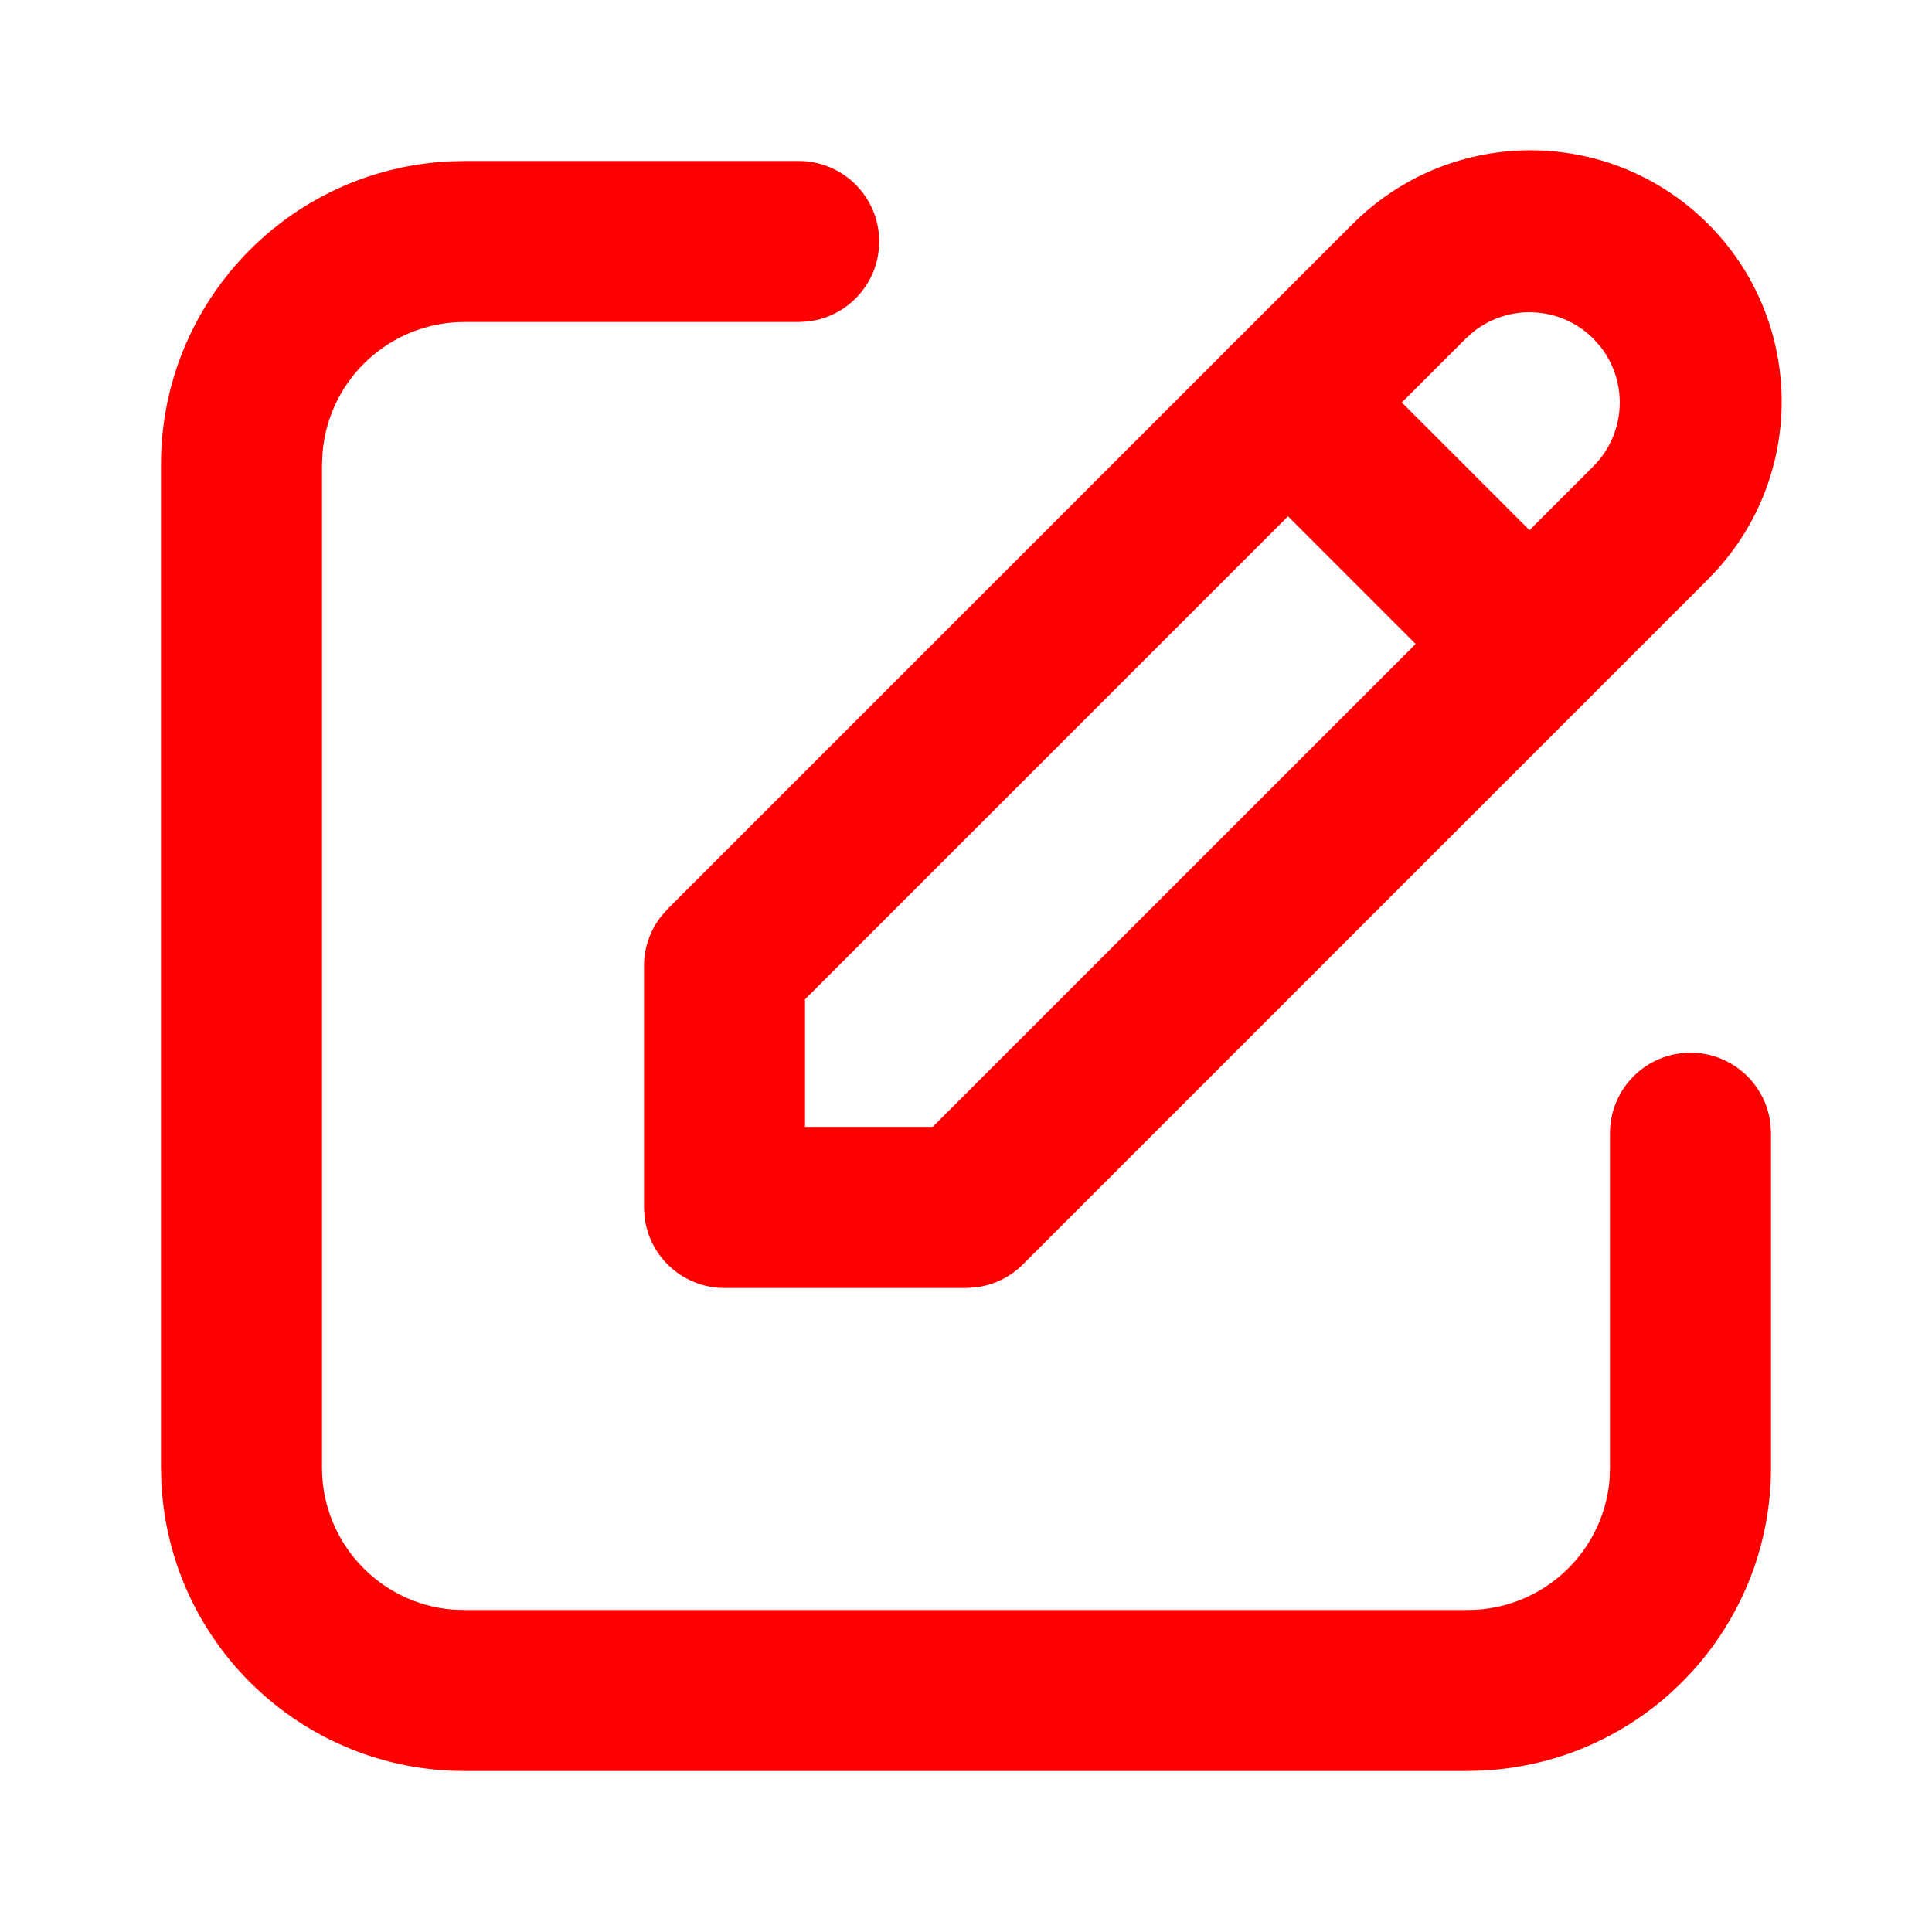
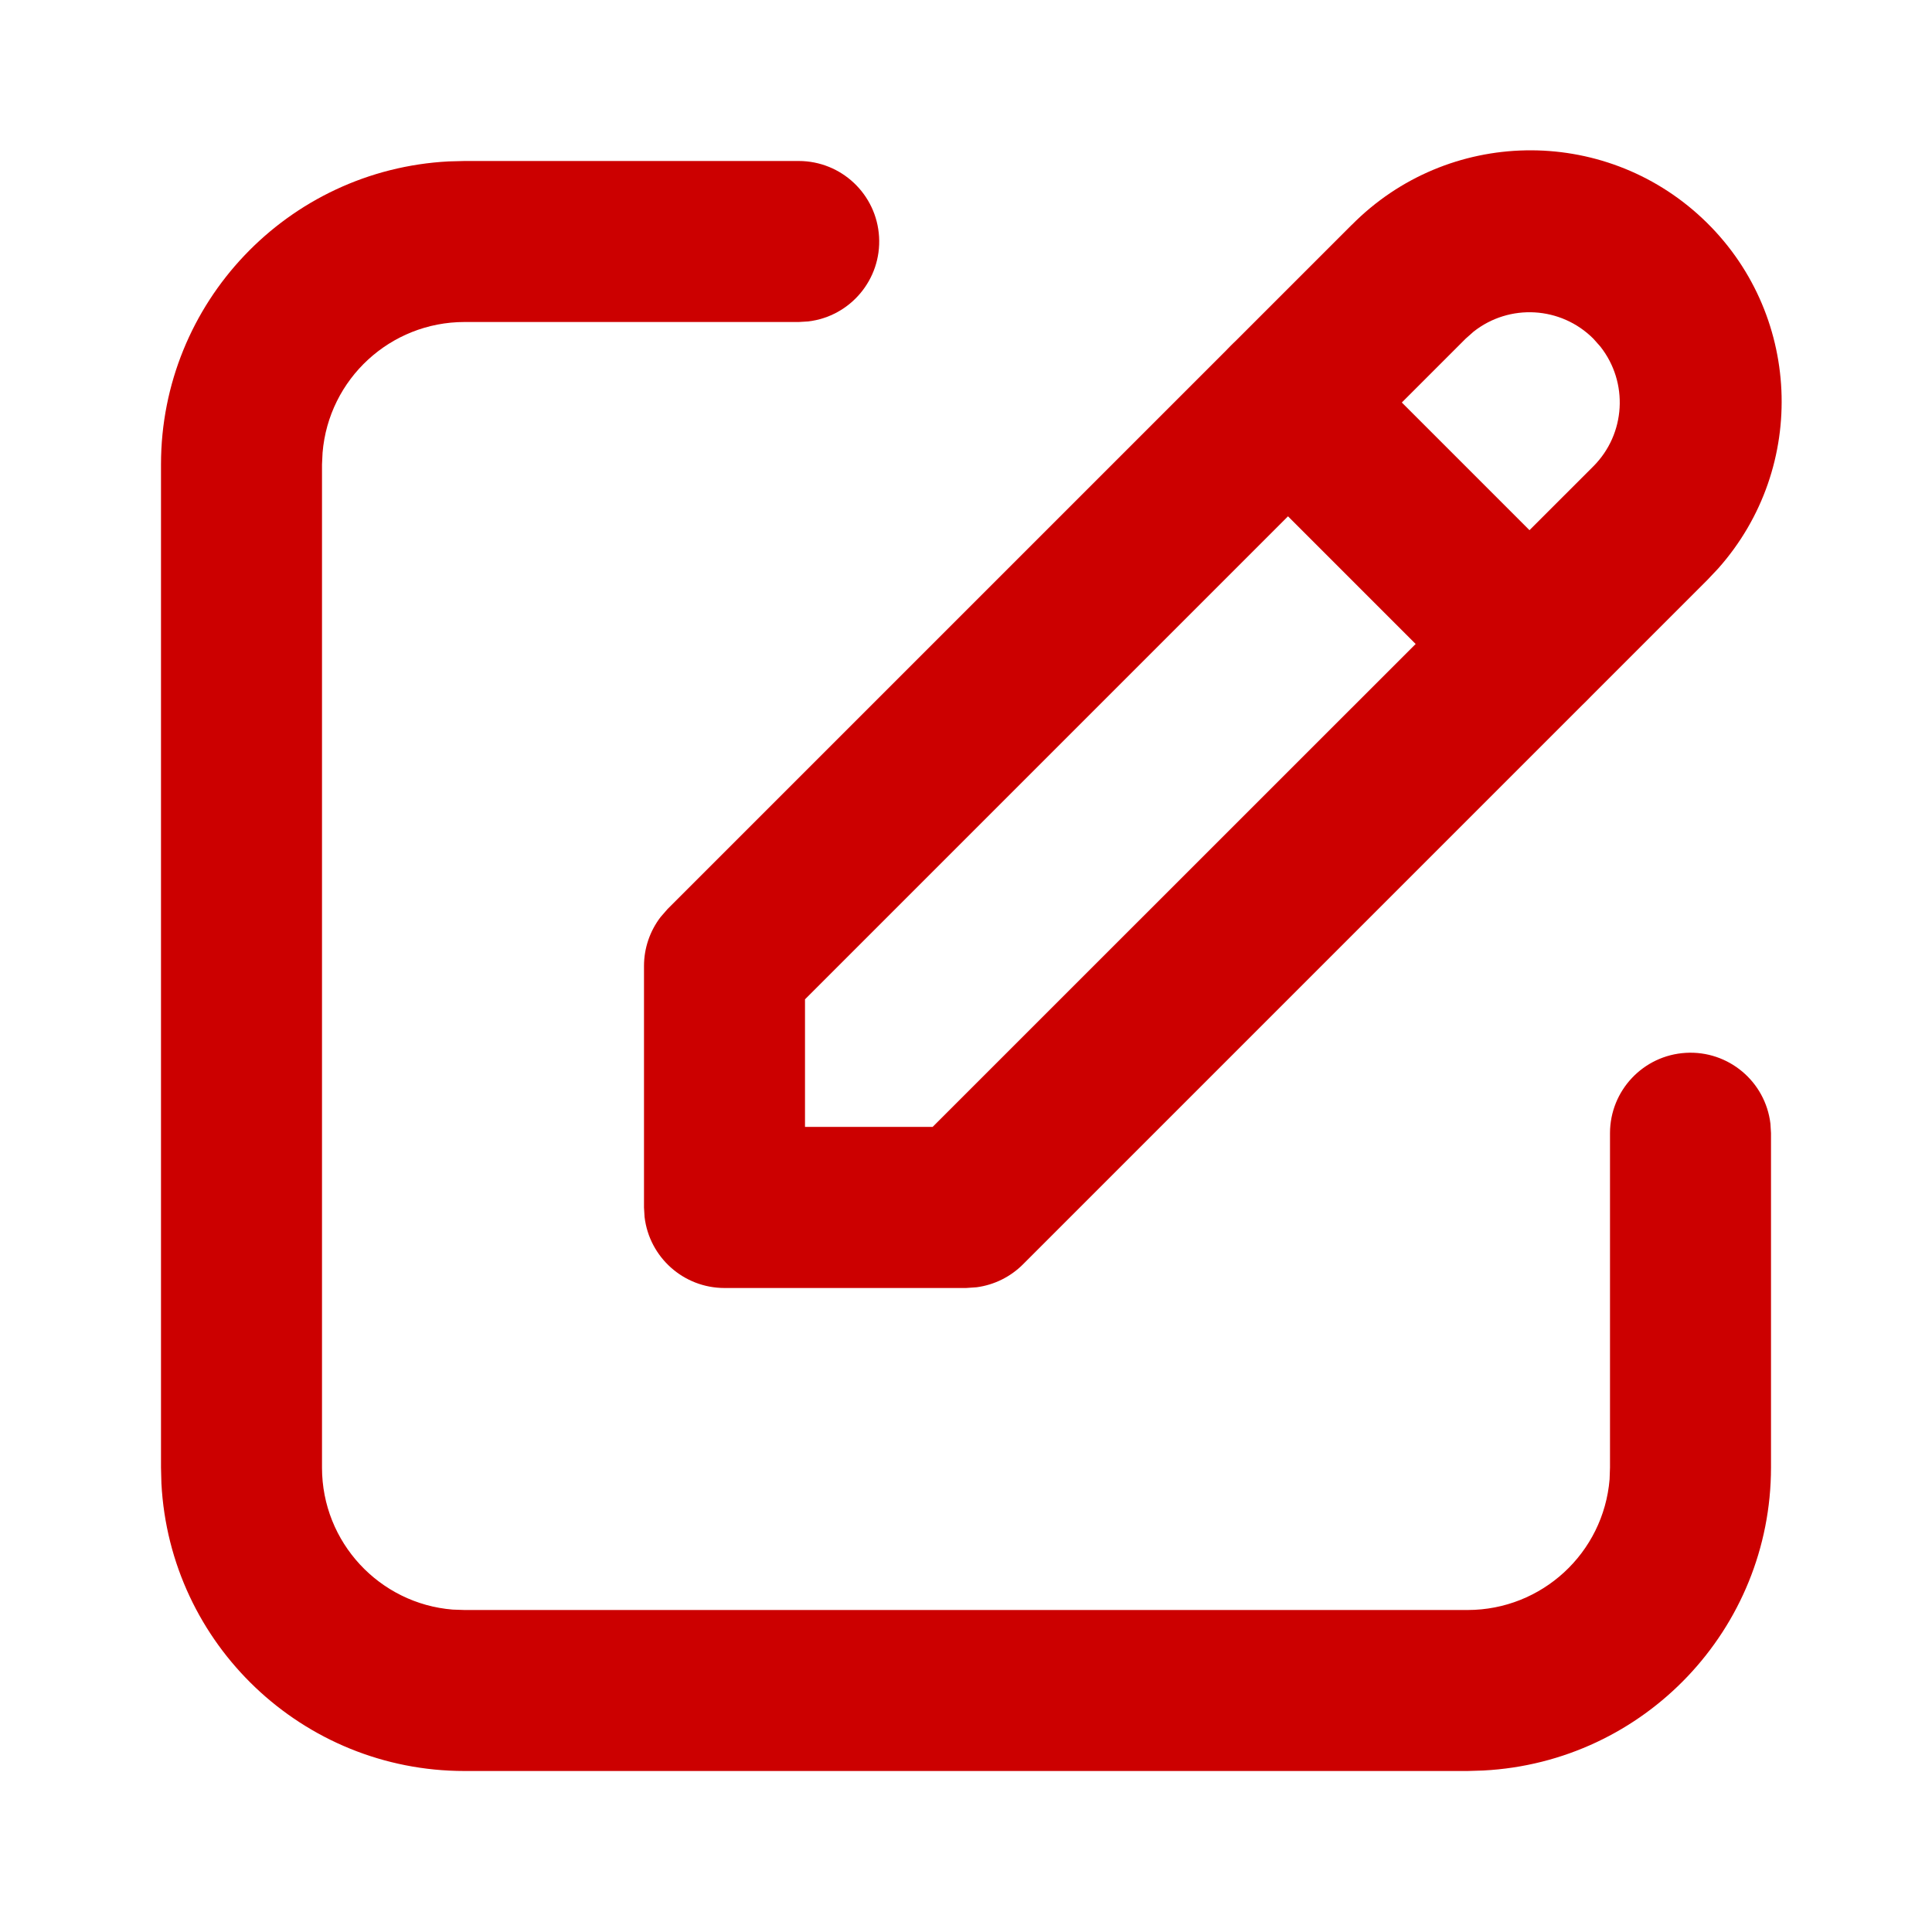
<svg xmlns="http://www.w3.org/2000/svg" class="svg-icon" style="width: 1em;height: 1em;vertical-align: middle;fill: currentColor;overflow: hidden;" viewBox="0 0 1024 1024" version="1.1">
-   <path d="M423.381 85.333a42.667 42.667 0 0 1 4.992 85.035L423.381 170.667H246.187a75.52 75.52 0 0 0-75.221 69.291L170.667 246.187v531.712c0 39.595 30.507 72.107 69.291 75.221L246.187 853.333h531.712a75.52 75.52 0 0 0 75.221-69.291L853.333 777.813v-177.237a42.667 42.667 0 0 1 85.035-4.992l0.299 4.992v177.237a160.853 160.853 0 0 1-152.533 160.597L777.813 938.667H246.144a160.853 160.853 0 0 1-160.597-152.533L85.333 777.813V246.144a160.853 160.853 0 0 1 152.533-160.597L246.187 85.333h177.237z" fill="#FF0000" />
-   <path d="M716.501 119.168a133.163 133.163 0 0 1 194.133 182.187l-5.803 6.144-362.667 362.667a42.667 42.667 0 0 1-24.576 12.117L512 682.667H384a42.667 42.667 0 0 1-42.368-37.675L341.333 640v-128a42.667 42.667 0 0 1 8.789-25.941l3.712-4.267 362.667-362.667z m128 60.331a47.872 47.872 0 0 0-63.488-3.712l-4.181 3.712L426.667 529.664v67.627h67.627l350.208-350.123a47.872 47.872 0 0 0 3.712-63.488l-3.712-4.181z" fill="#FF0000" />
-   <path d="M652.501 183.168a42.667 42.667 0 0 1 56.32-3.541l4.011 3.541 128 128a42.667 42.667 0 0 1-56.32 63.872l-4.011-3.541-128-128a42.667 42.667 0 0 1 0-60.331z" fill="#FF0000" />
+   <path d="M423.381 85.333a42.667 42.667 0 0 1 4.992 85.035L423.381 170.667H246.187a75.52 75.52 0 0 0-75.221 69.291L170.667 246.187v531.712c0 39.595 30.507 72.107 69.291 75.221L246.187 853.333h531.712a75.52 75.52 0 0 0 75.221-69.291L853.333 777.813v-177.237a42.667 42.667 0 0 1 85.035-4.992l0.299 4.992v177.237a160.853 160.853 0 0 1-152.533 160.597L777.813 938.667H246.144a160.853 160.853 0 0 1-160.597-152.533L85.333 777.813V246.144a160.853 160.853 0 0 1 152.533-160.597L246.187 85.333h177.237z" fill="#CC0000" />
+   <path d="M716.501 119.168a133.163 133.163 0 0 1 194.133 182.187l-5.803 6.144-362.667 362.667a42.667 42.667 0 0 1-24.576 12.117L512 682.667H384a42.667 42.667 0 0 1-42.368-37.675L341.333 640v-128a42.667 42.667 0 0 1 8.789-25.941l3.712-4.267 362.667-362.667z m128 60.331a47.872 47.872 0 0 0-63.488-3.712l-4.181 3.712L426.667 529.664v67.627h67.627l350.208-350.123a47.872 47.872 0 0 0 3.712-63.488l-3.712-4.181z" fill="#CC0000" />
+   <path d="M652.501 183.168a42.667 42.667 0 0 1 56.32-3.541l4.011 3.541 128 128a42.667 42.667 0 0 1-56.32 63.872l-4.011-3.541-128-128a42.667 42.667 0 0 1 0-60.331z" fill="#CC0000" />
</svg>
